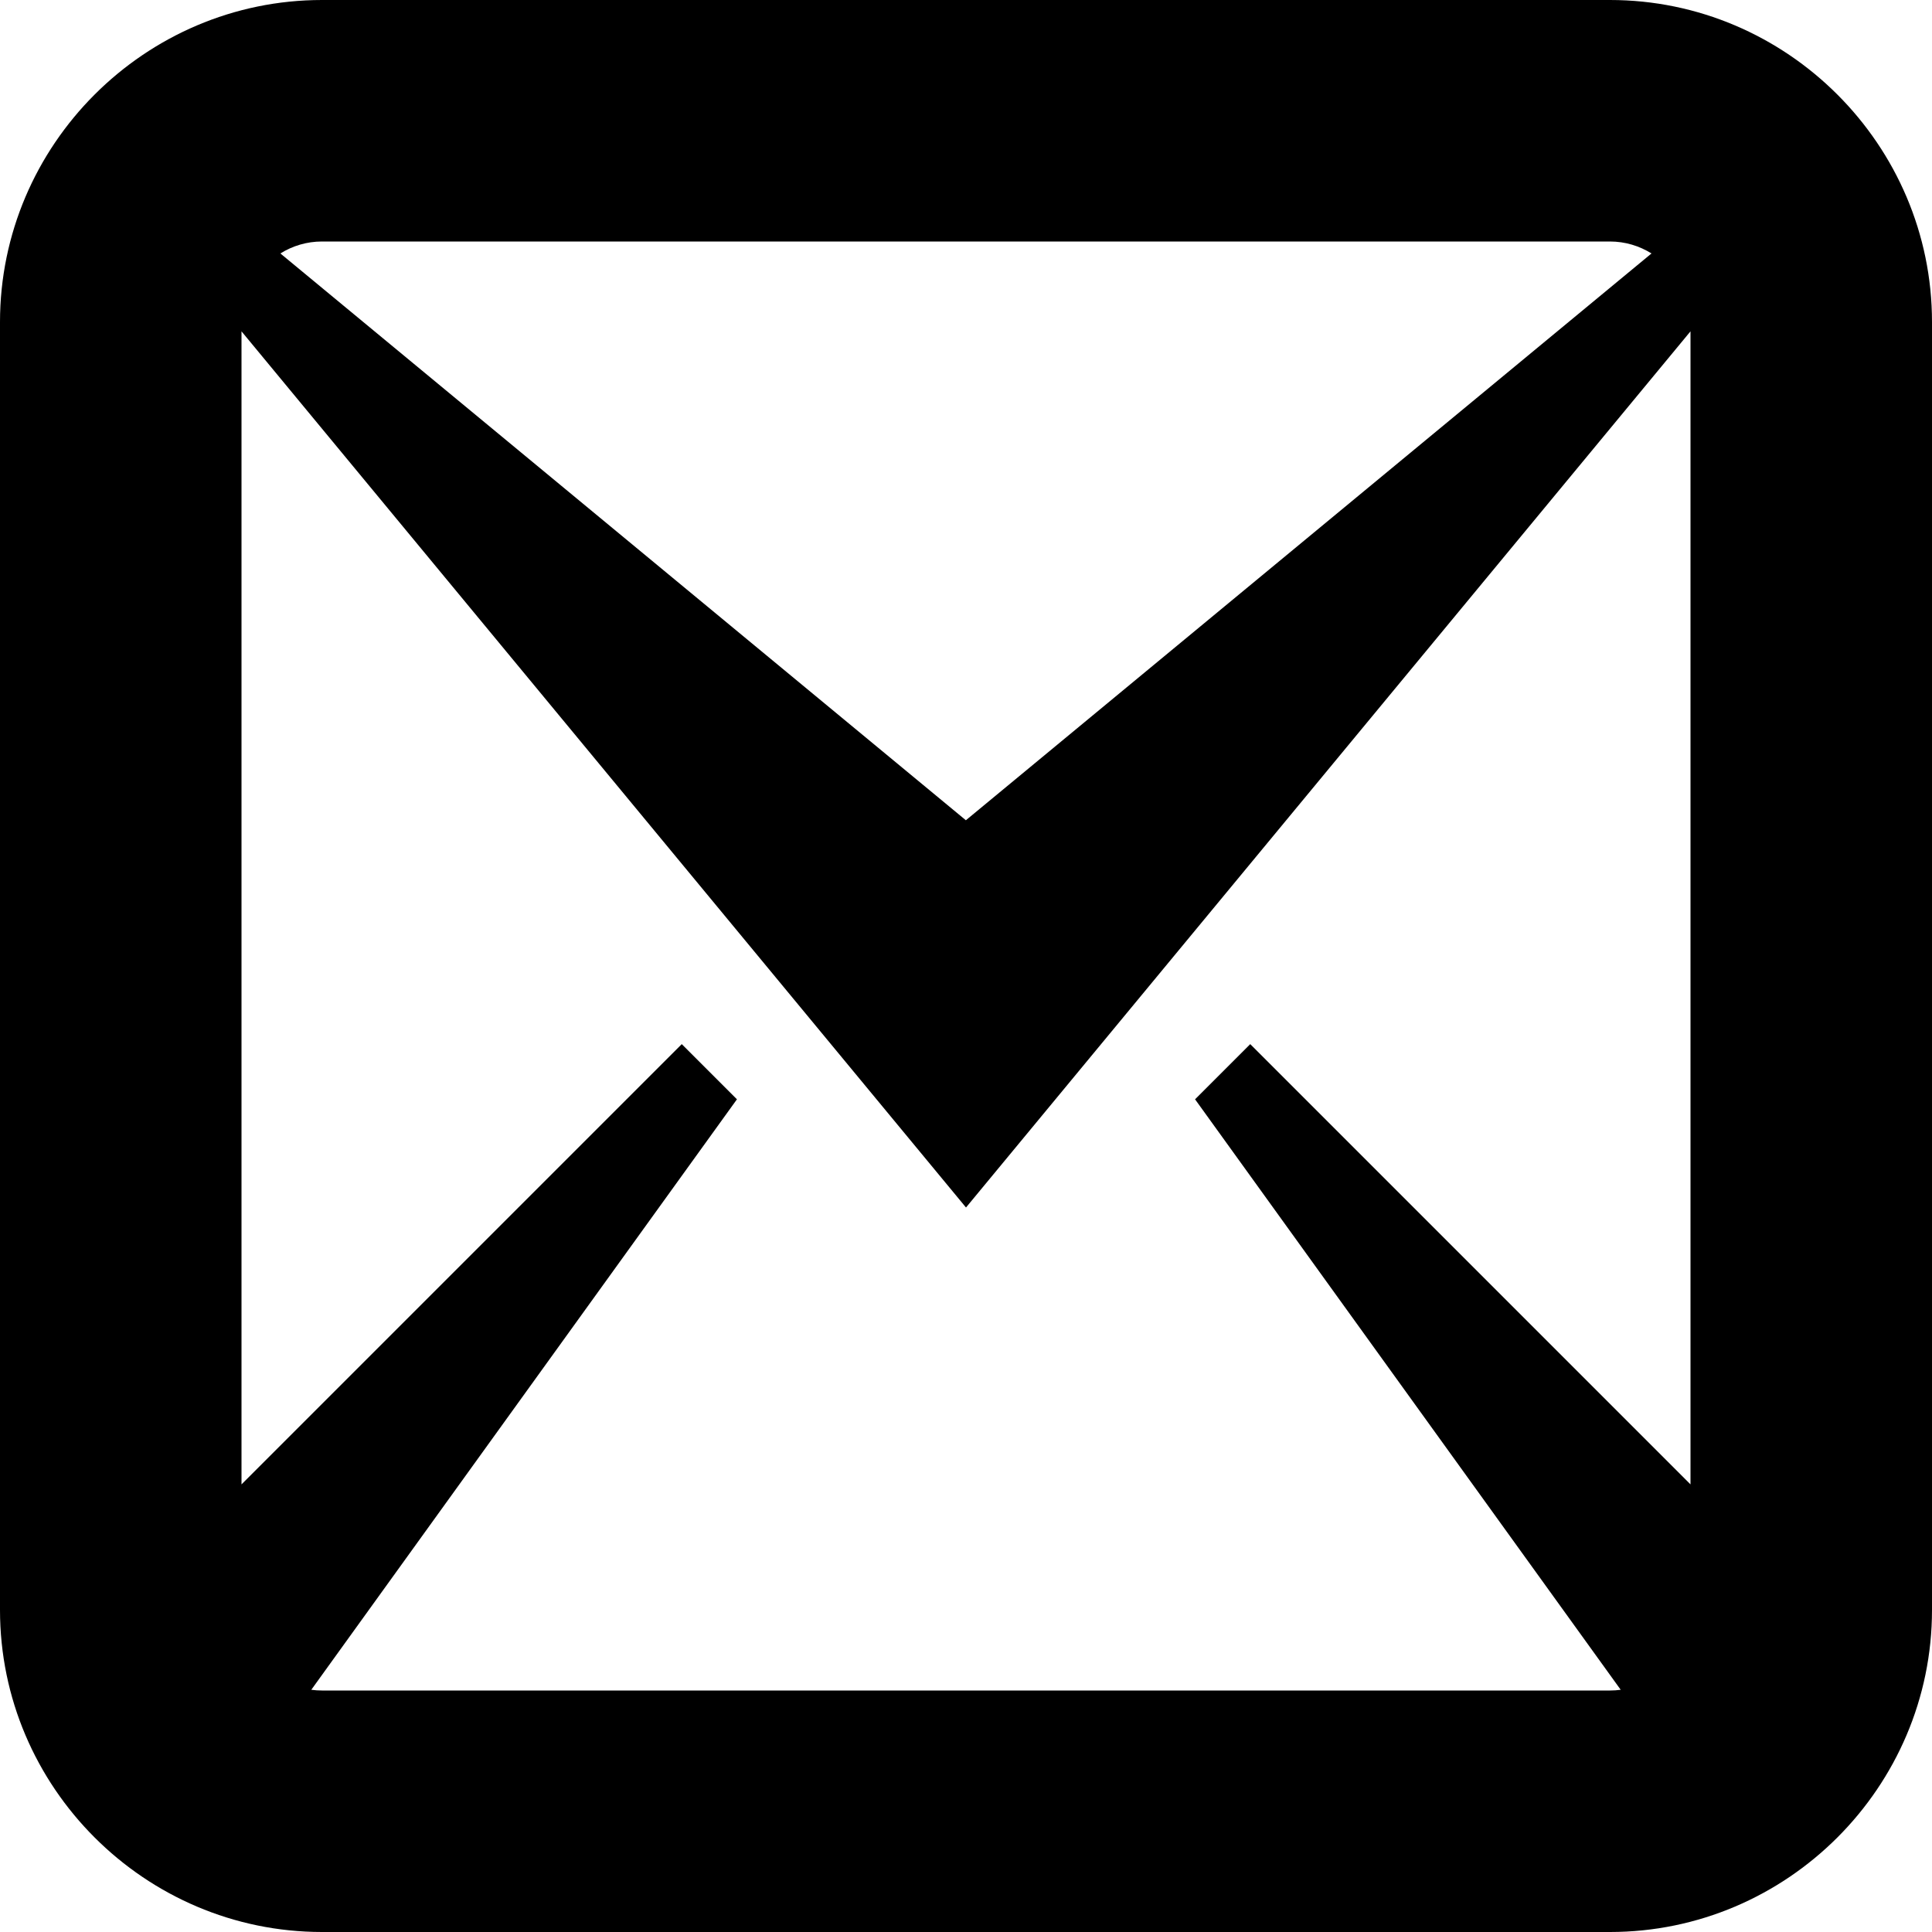
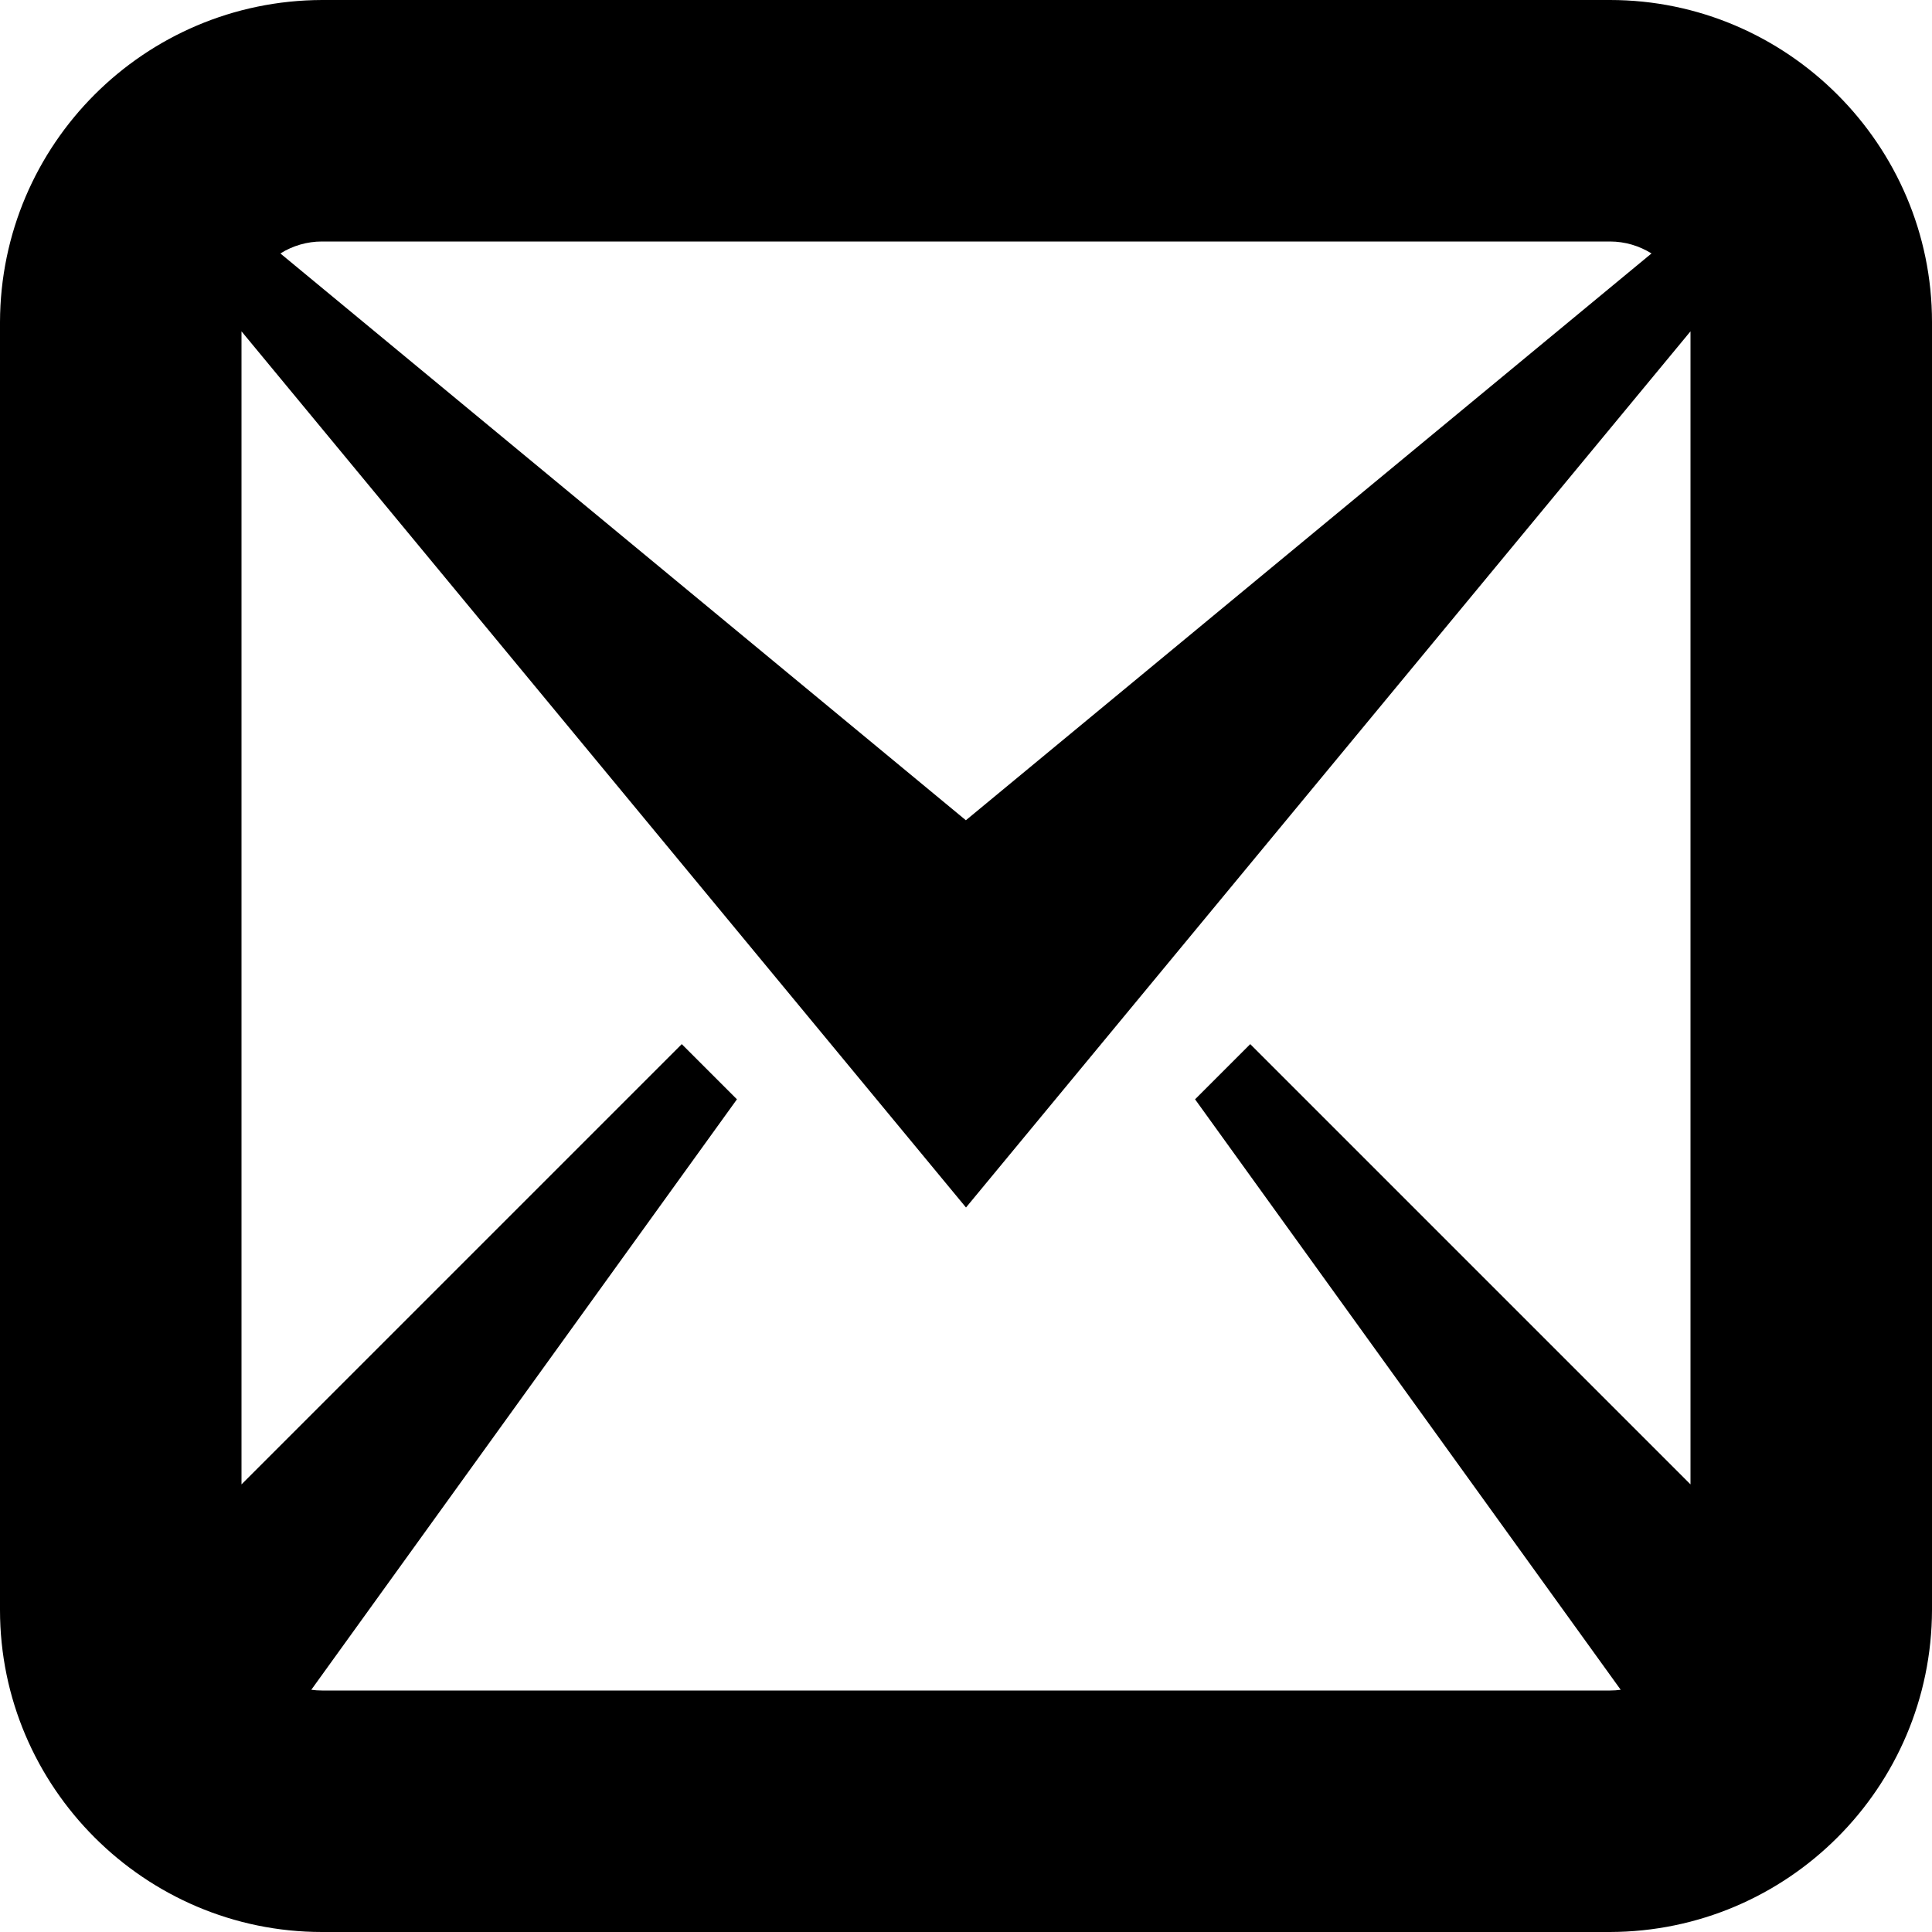
- <svg xmlns="http://www.w3.org/2000/svg" version="1.1" width="16" height="16" viewBox="0 0 16 16">
-   <path d="M13.333 0h-10.666c-1.467 0-2.667 1.2-2.667 2.667v10.666c0 1.468 1.2 2.667 2.667 2.667h10.666c1.467 0 2.667-1.199 2.667-2.667v-10.666c0-1.467-1.2-2.667-2.667-2.667zM13.333 2c0.125 0 0.243 0.036 0.344 0.099l-5.678 4.694-5.677-4.694c0.101-0.063 0.219-0.099 0.344-0.099h10.666zM2.667 14c-0.030 0-0.060-0.002-0.089-0.006l3.525-4.89-0.457-0.457-3.646 3.646v-9.549l6 7.256 6-7.256v9.549l-3.646-3.646-0.457 0.457 3.525 4.89c-0.029 0.004-0.059 0.006-0.088 0.006h-10.666z" />
+ <svg xmlns="http://www.w3.org/2000/svg" width="16" height="16">
+   <path d="M13.333 0H2.667A2.675 2.675 0 000 2.667v10.666C0 14.801 1.2 16 2.667 16h10.666A2.674 2.674 0 0016 13.333V2.667C16 1.2 14.8 0 13.333 0zm0 2c.125 0 .243.036.344.099L7.999 6.793 2.322 2.099A.648.648 0 012.666 2h10.666zM2.667 14a.654.654 0 01-.089-.006l3.525-4.89-.457-.457L2 12.293V2.744L8 10l6-7.256v9.549l-3.646-3.646-.457.457 3.525 4.89a.65.65 0 01-.088.006H2.668z" />
</svg>
